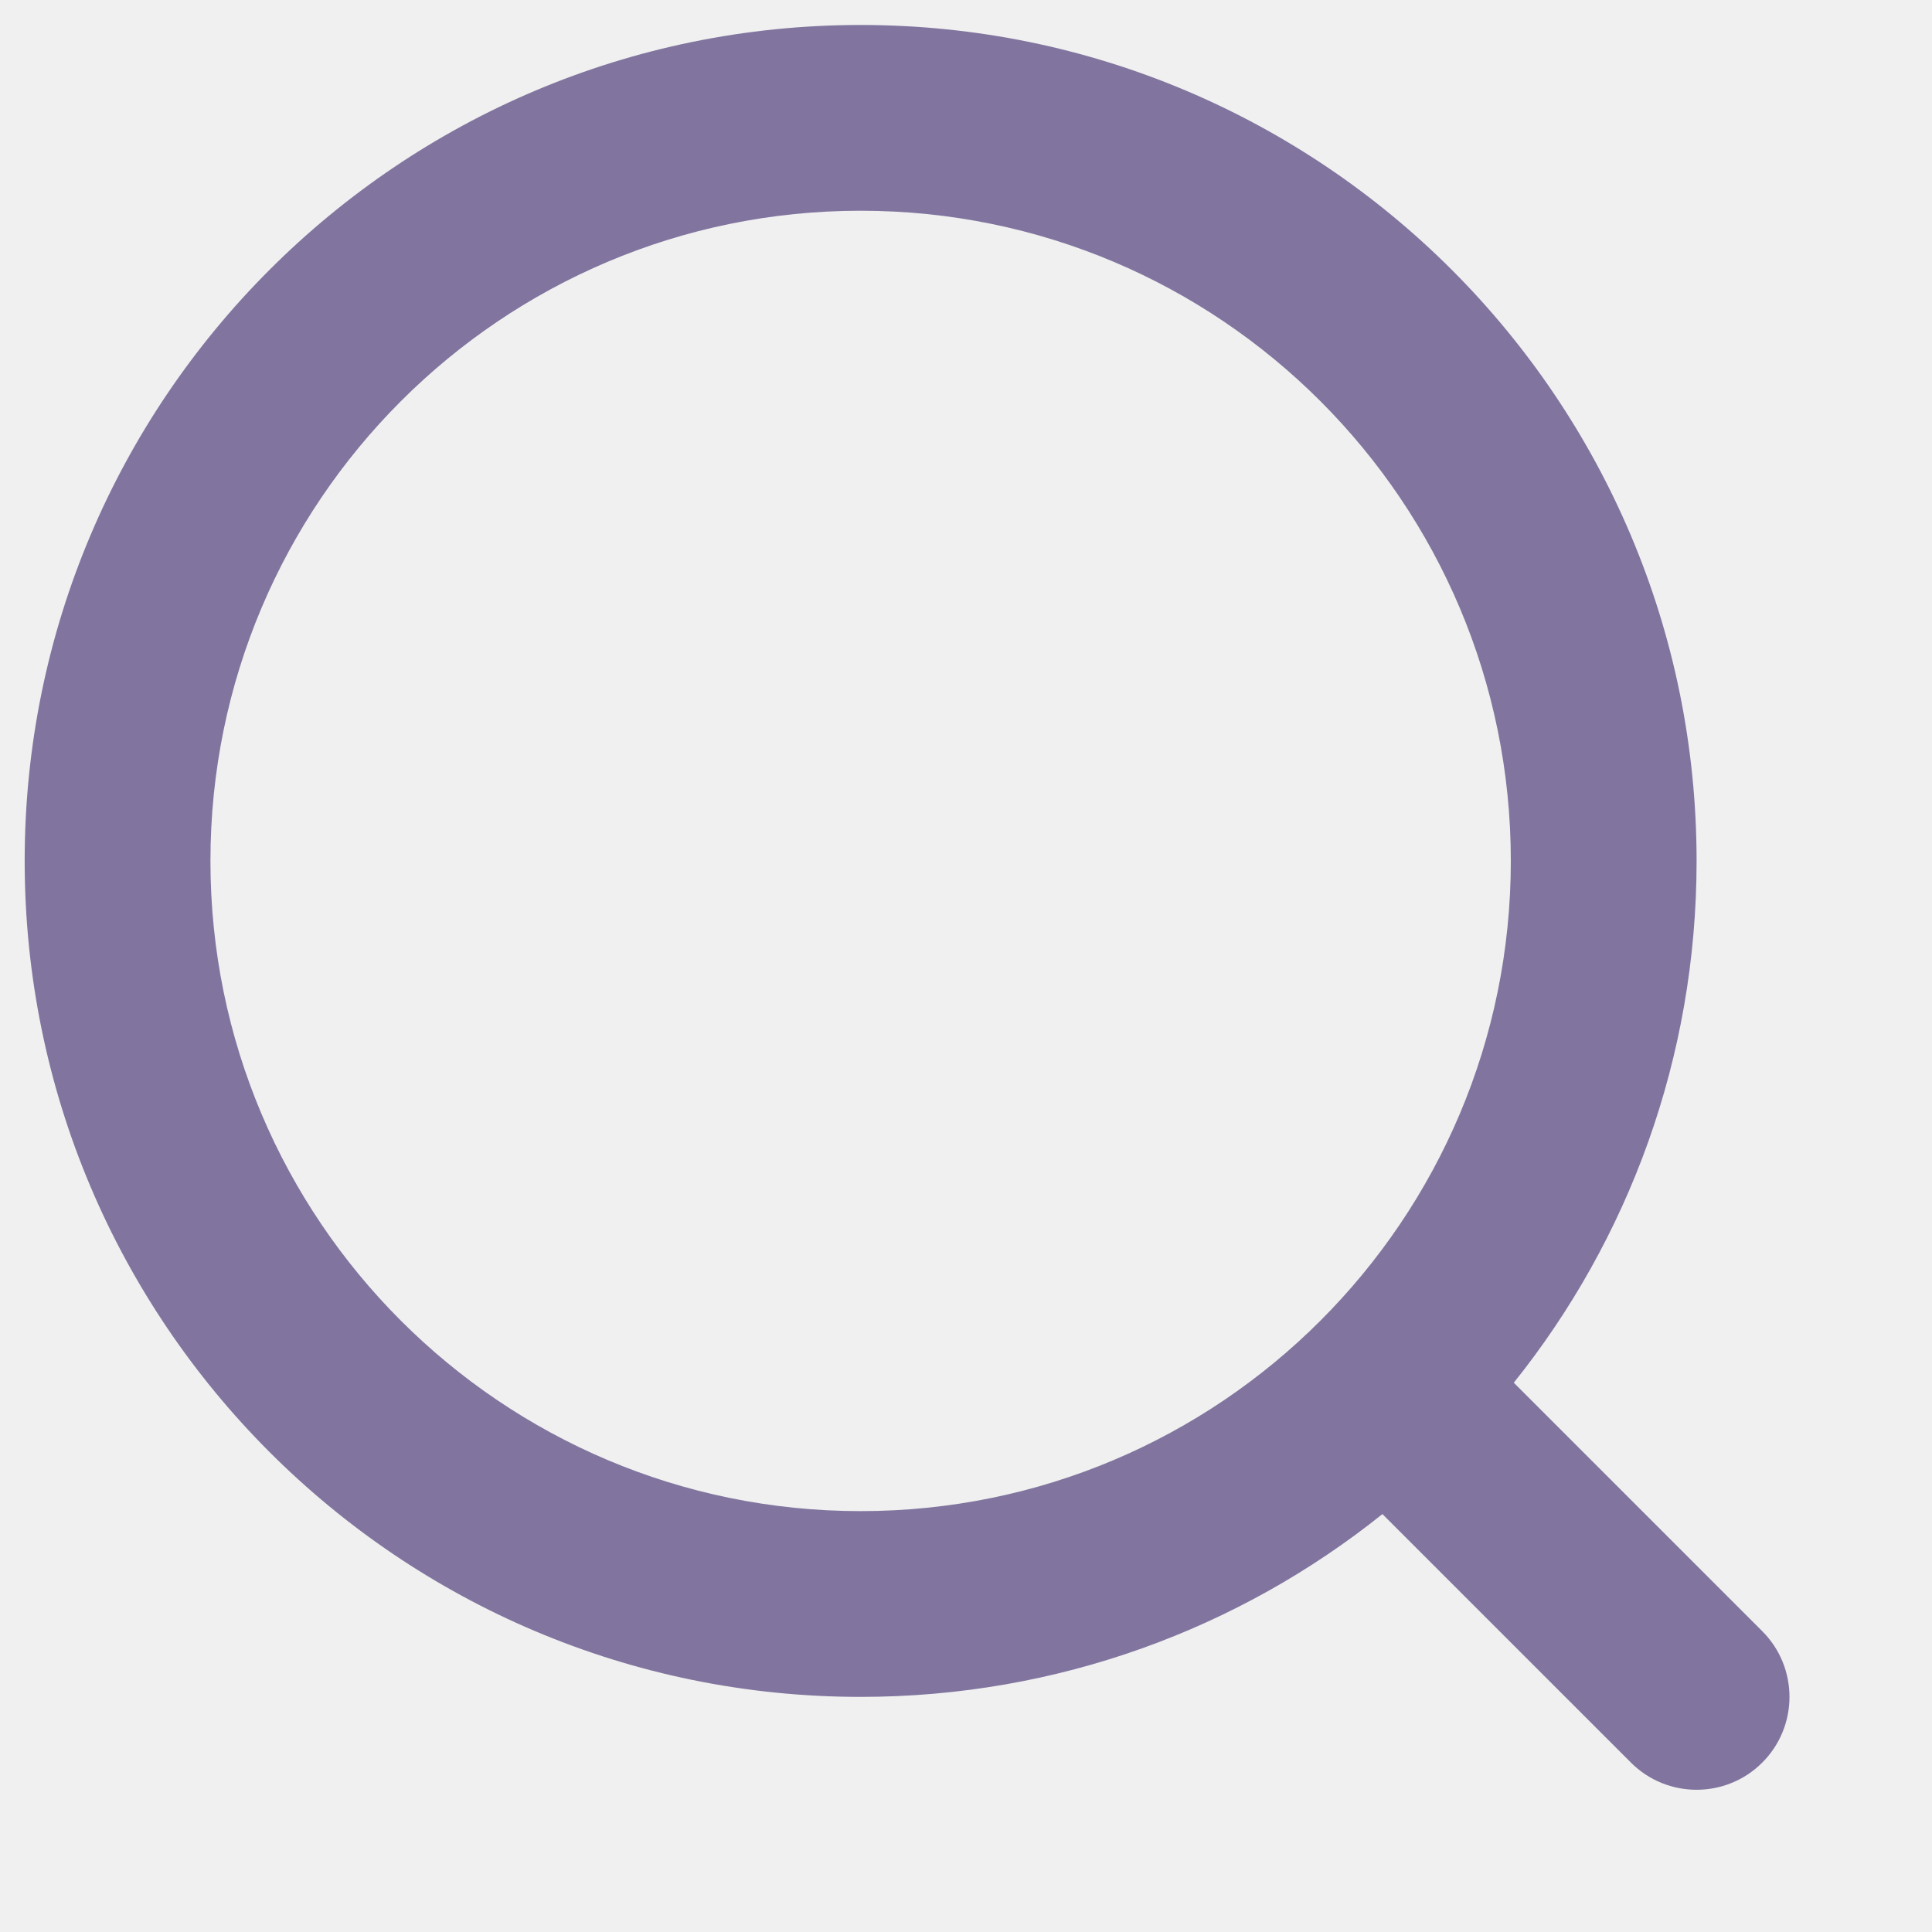
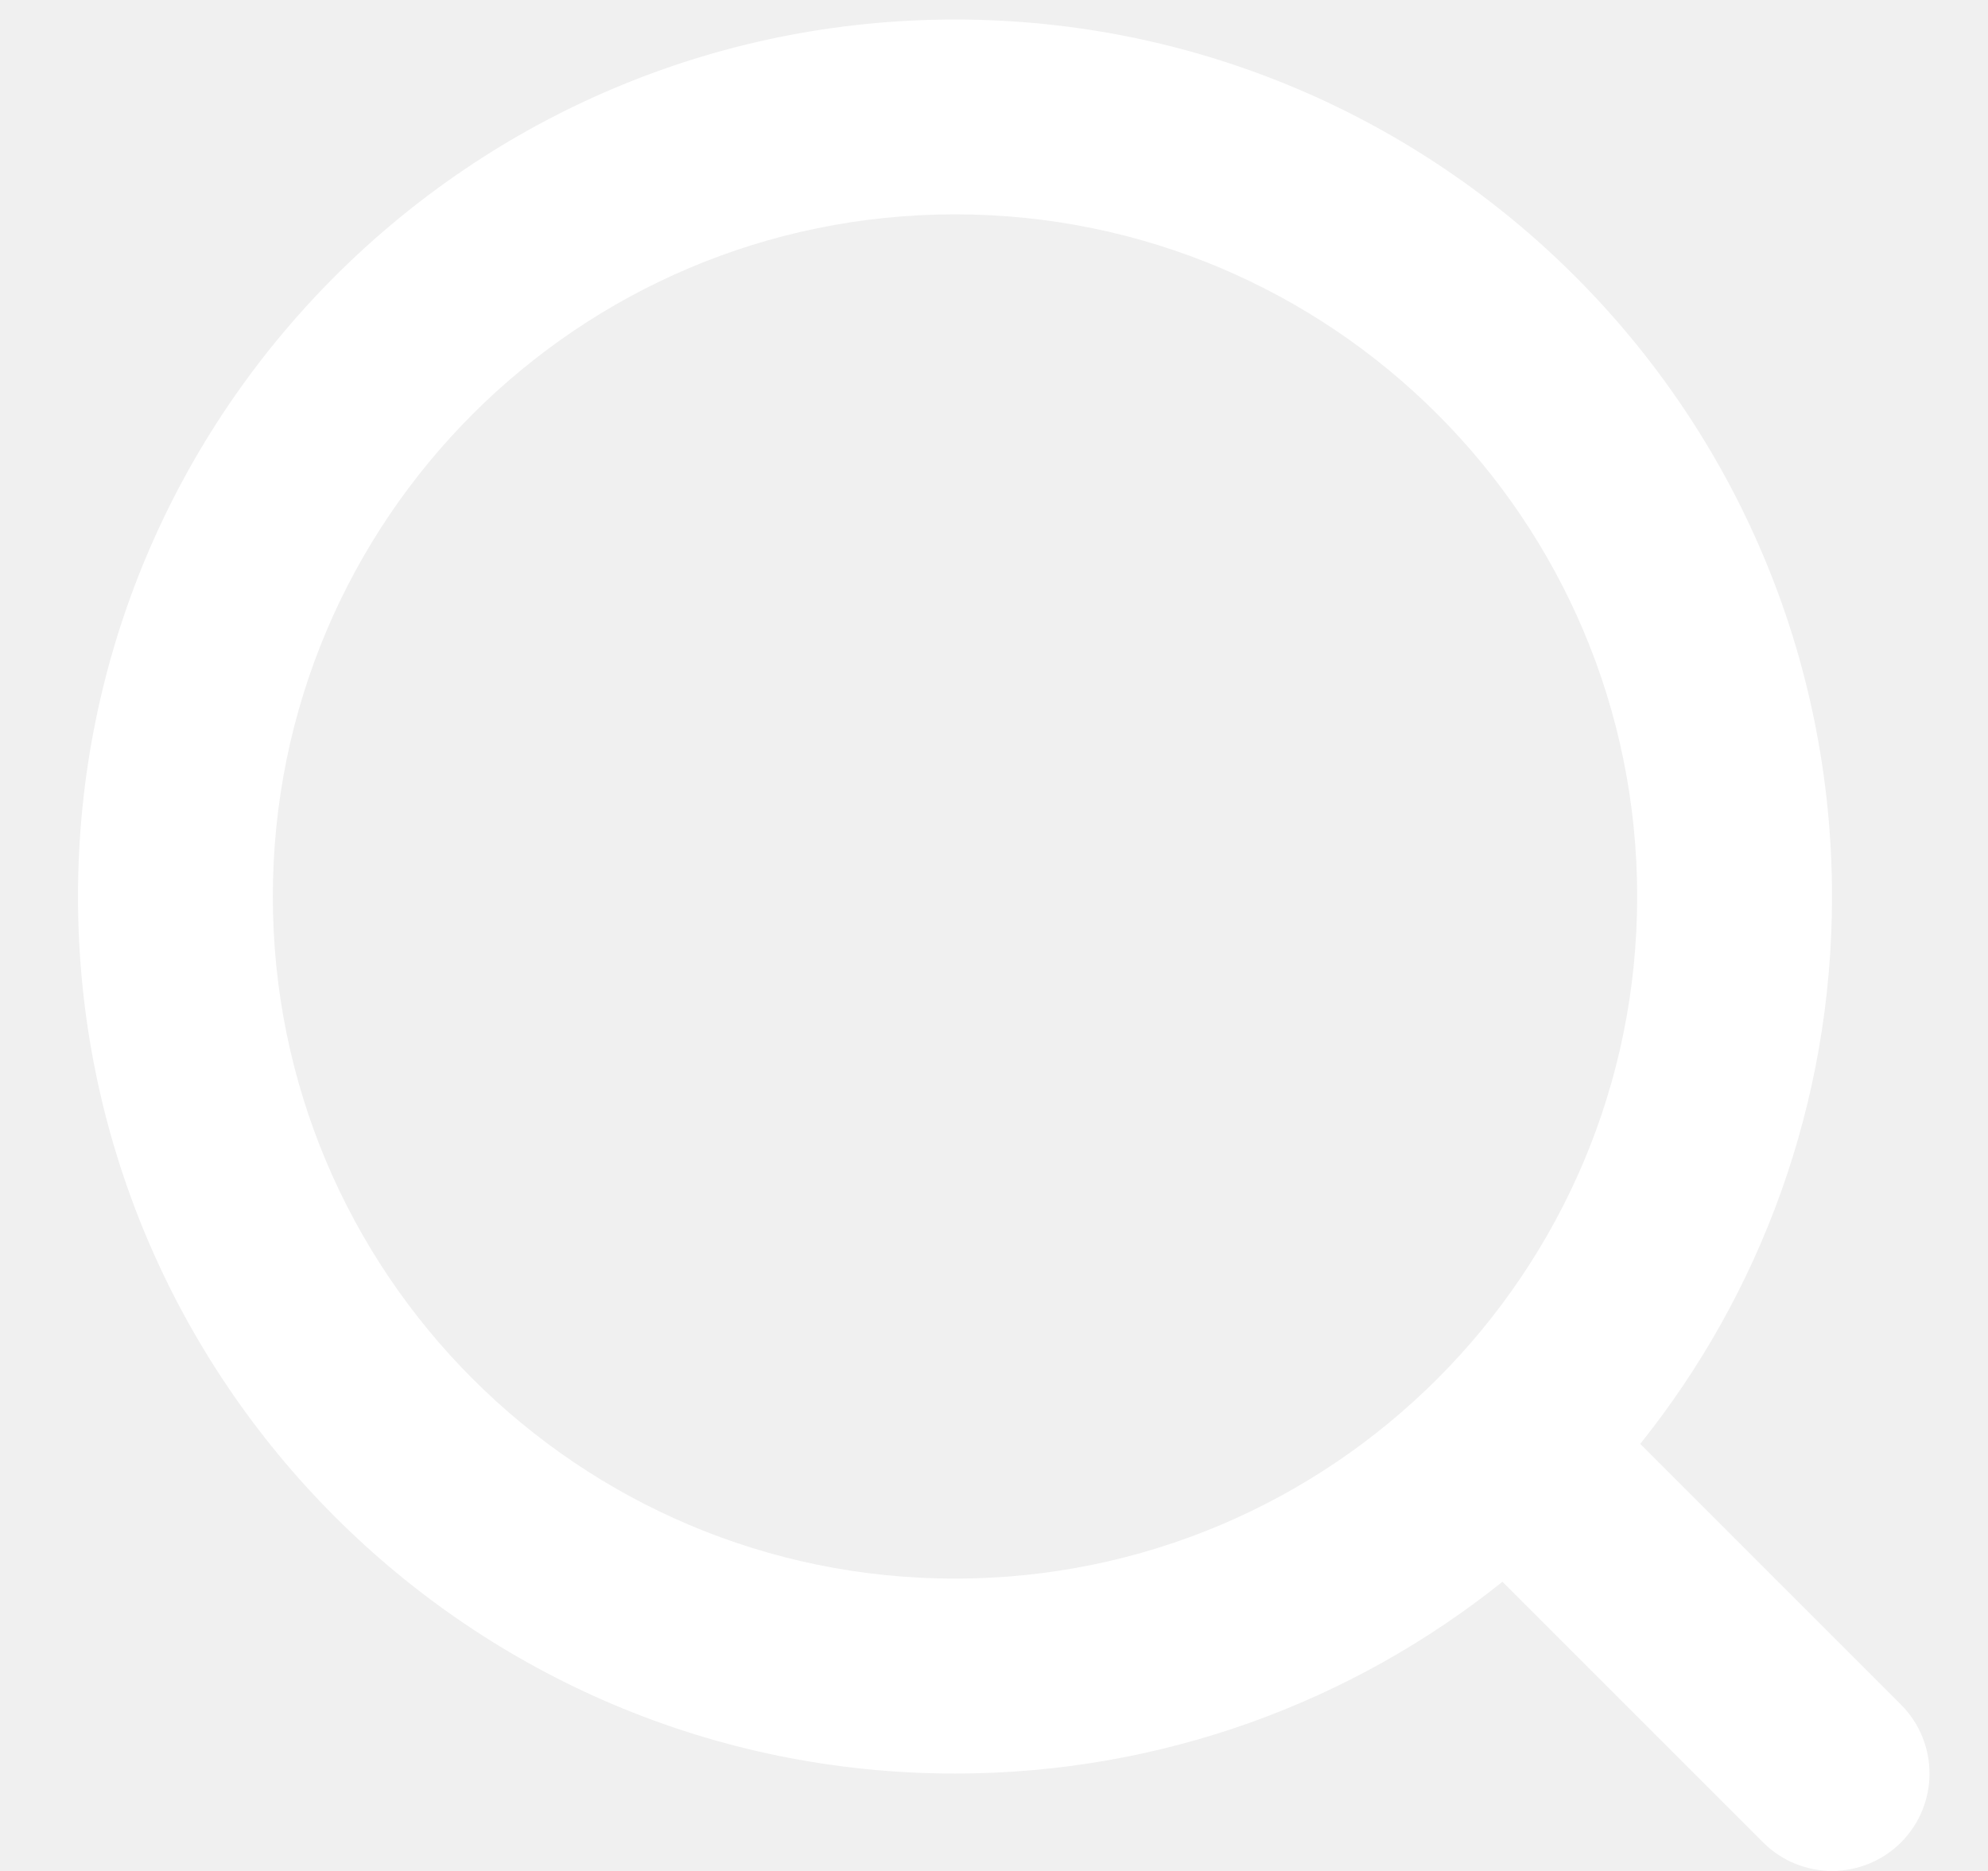
- <svg xmlns="http://www.w3.org/2000/svg" width="13" height="13" viewBox="0 0 13 13" fill="none">
-   <path fill-rule="evenodd" clip-rule="evenodd" d="M10.186 9.304C10.956 8.342 11.416 7.121 11.416 5.793C11.416 2.686 8.898 0.168 5.791 0.168C2.685 0.168 0.166 2.686 0.166 5.793C0.166 8.9 2.685 11.418 5.791 11.418C7.119 11.418 8.34 10.958 9.302 10.188L10.974 11.86C11.218 12.104 11.614 12.104 11.858 11.86C12.102 11.616 12.102 11.22 11.858 10.976L10.186 9.304ZM10.166 5.793C10.166 8.209 8.208 10.168 5.791 10.168C3.375 10.168 1.416 8.209 1.416 5.793C1.416 3.377 3.375 1.418 5.791 1.418C8.208 1.418 10.166 3.377 10.166 5.793Z" fill="#81759F" />
+ <svg xmlns="http://www.w3.org/2000/svg" width="17" height="16" viewBox="0 0 17 16" fill="none">
+   <path fill-rule="evenodd" clip-rule="evenodd" d="M14 7.667C14 10.888 11.388 13.5 8.166 13.5C4.945 13.5 2.333 10.888 2.333 7.667C2.333 4.445 4.945 1.833 8.166 1.833C11.388 1.833 14 4.445 14 7.667ZM14.026 12.348C15.053 11.065 15.666 9.438 15.666 7.667C15.666 3.525 12.309 0.167 8.166 0.167C4.024 0.167 0.667 3.525 0.667 7.667C0.667 11.809 4.024 15.167 8.166 15.167C9.937 15.167 11.565 14.553 12.848 13.527L15.077 15.756C15.403 16.081 15.93 16.081 16.256 15.756C16.581 15.431 16.581 14.903 16.256 14.578L14.026 12.348Z" fill="white" />
</svg>
